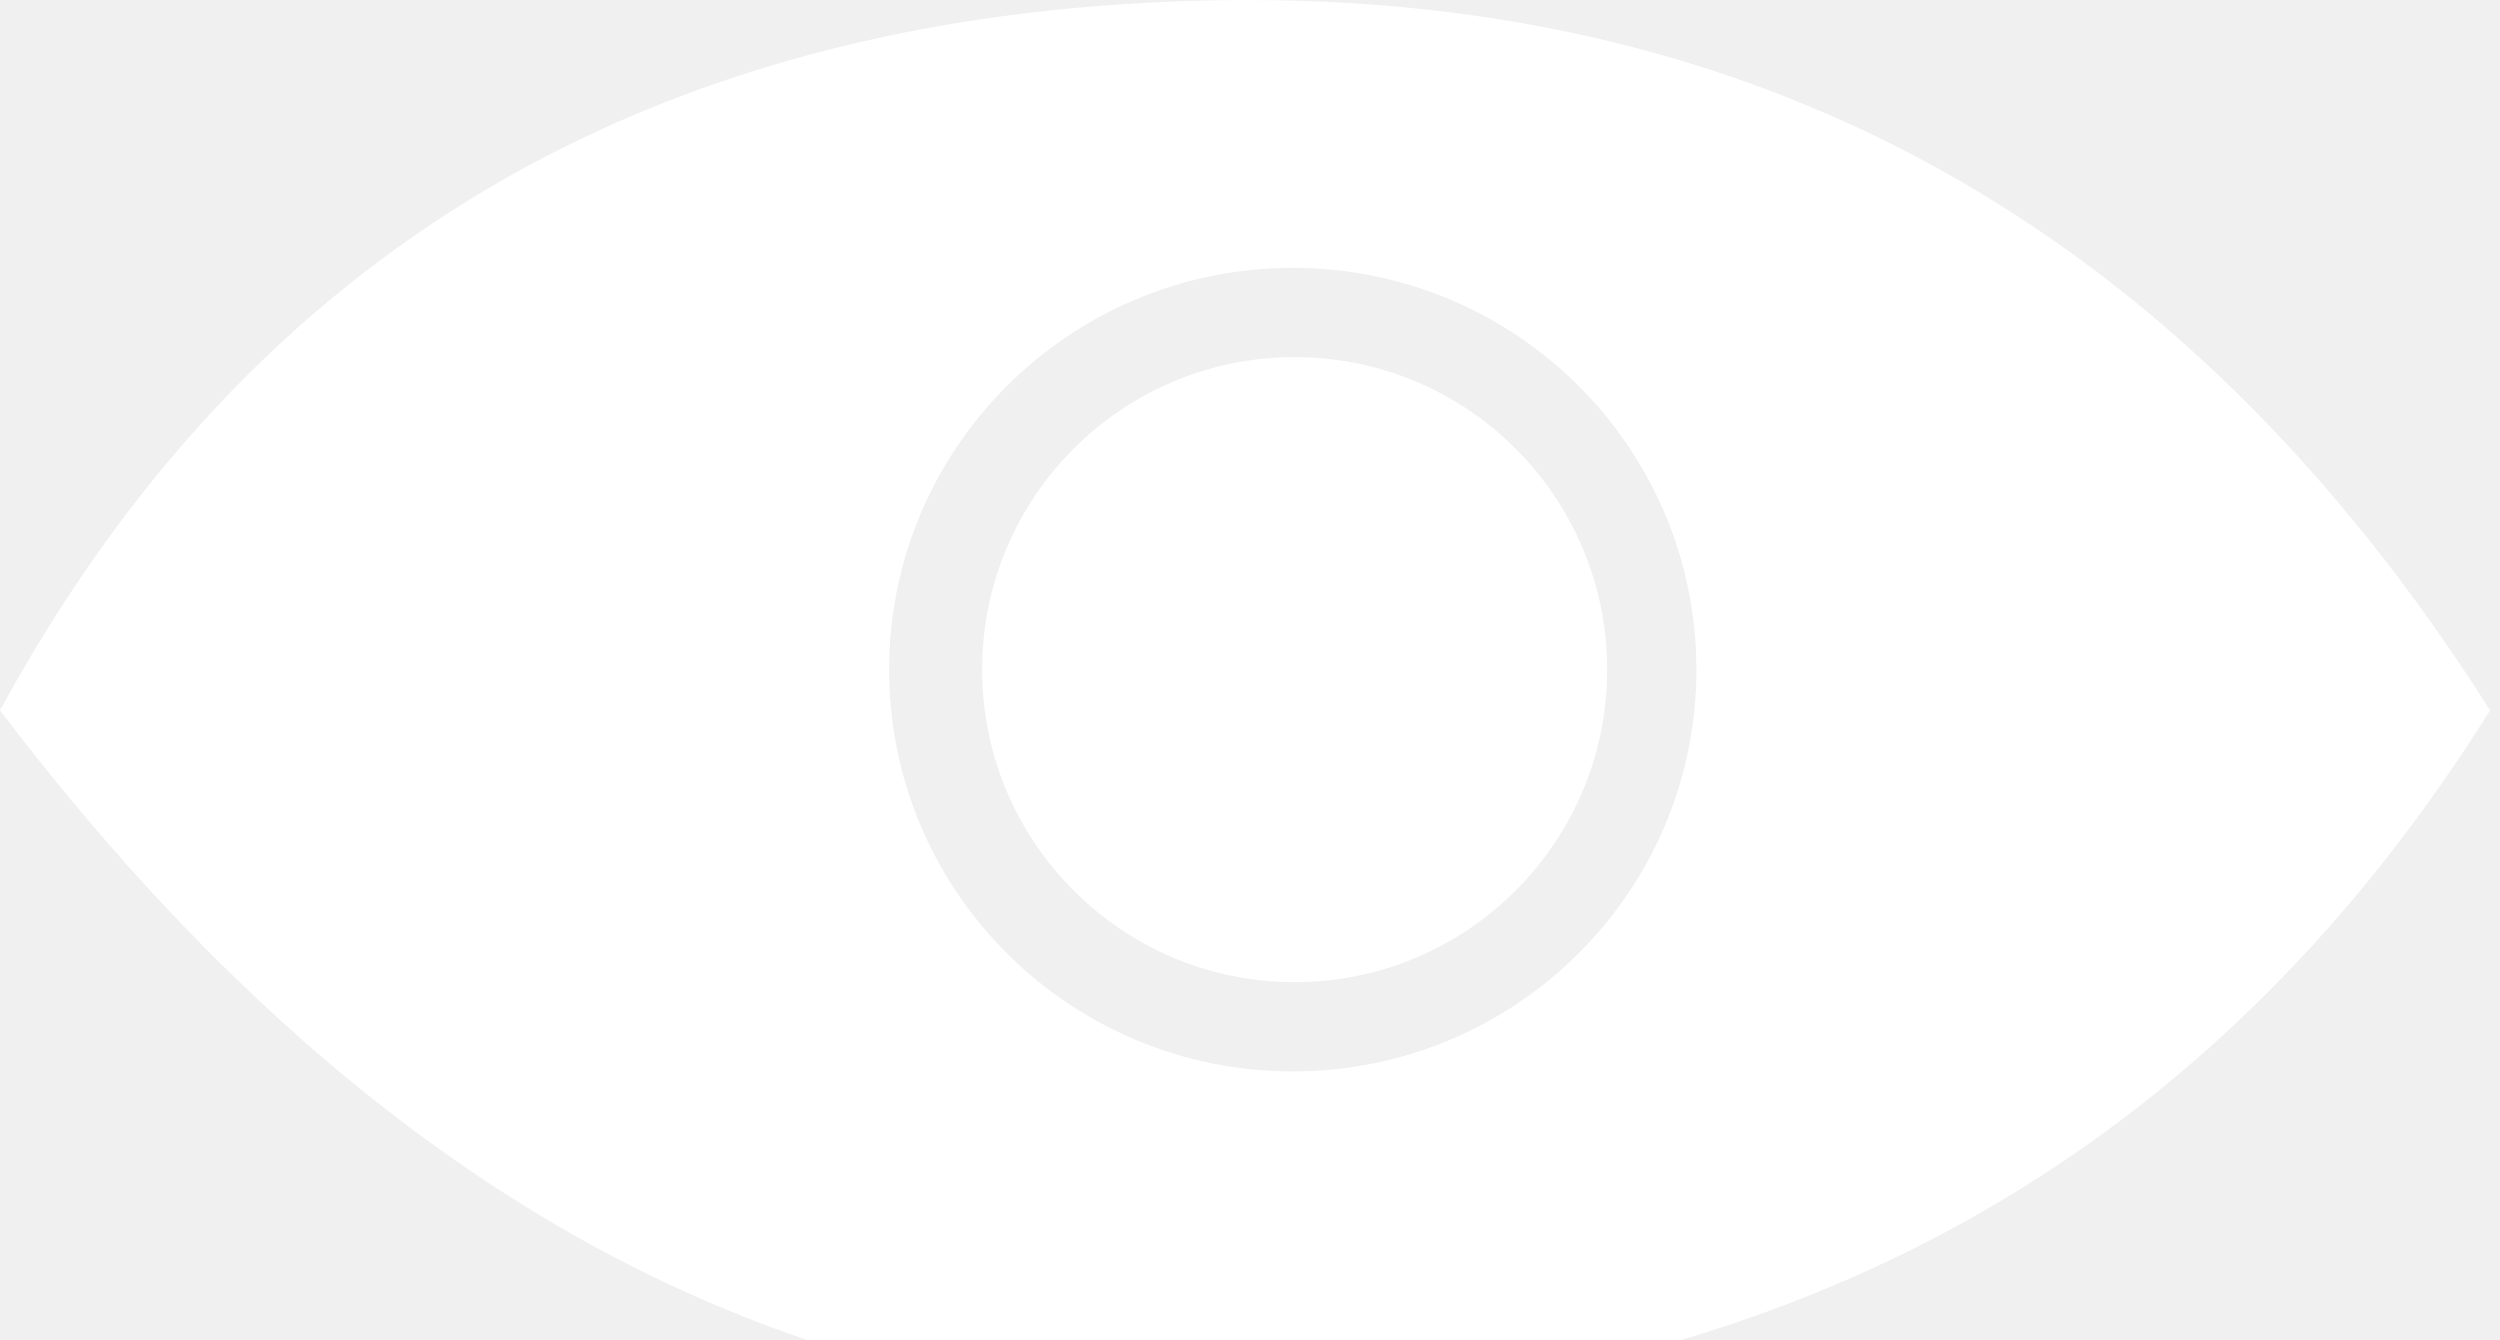
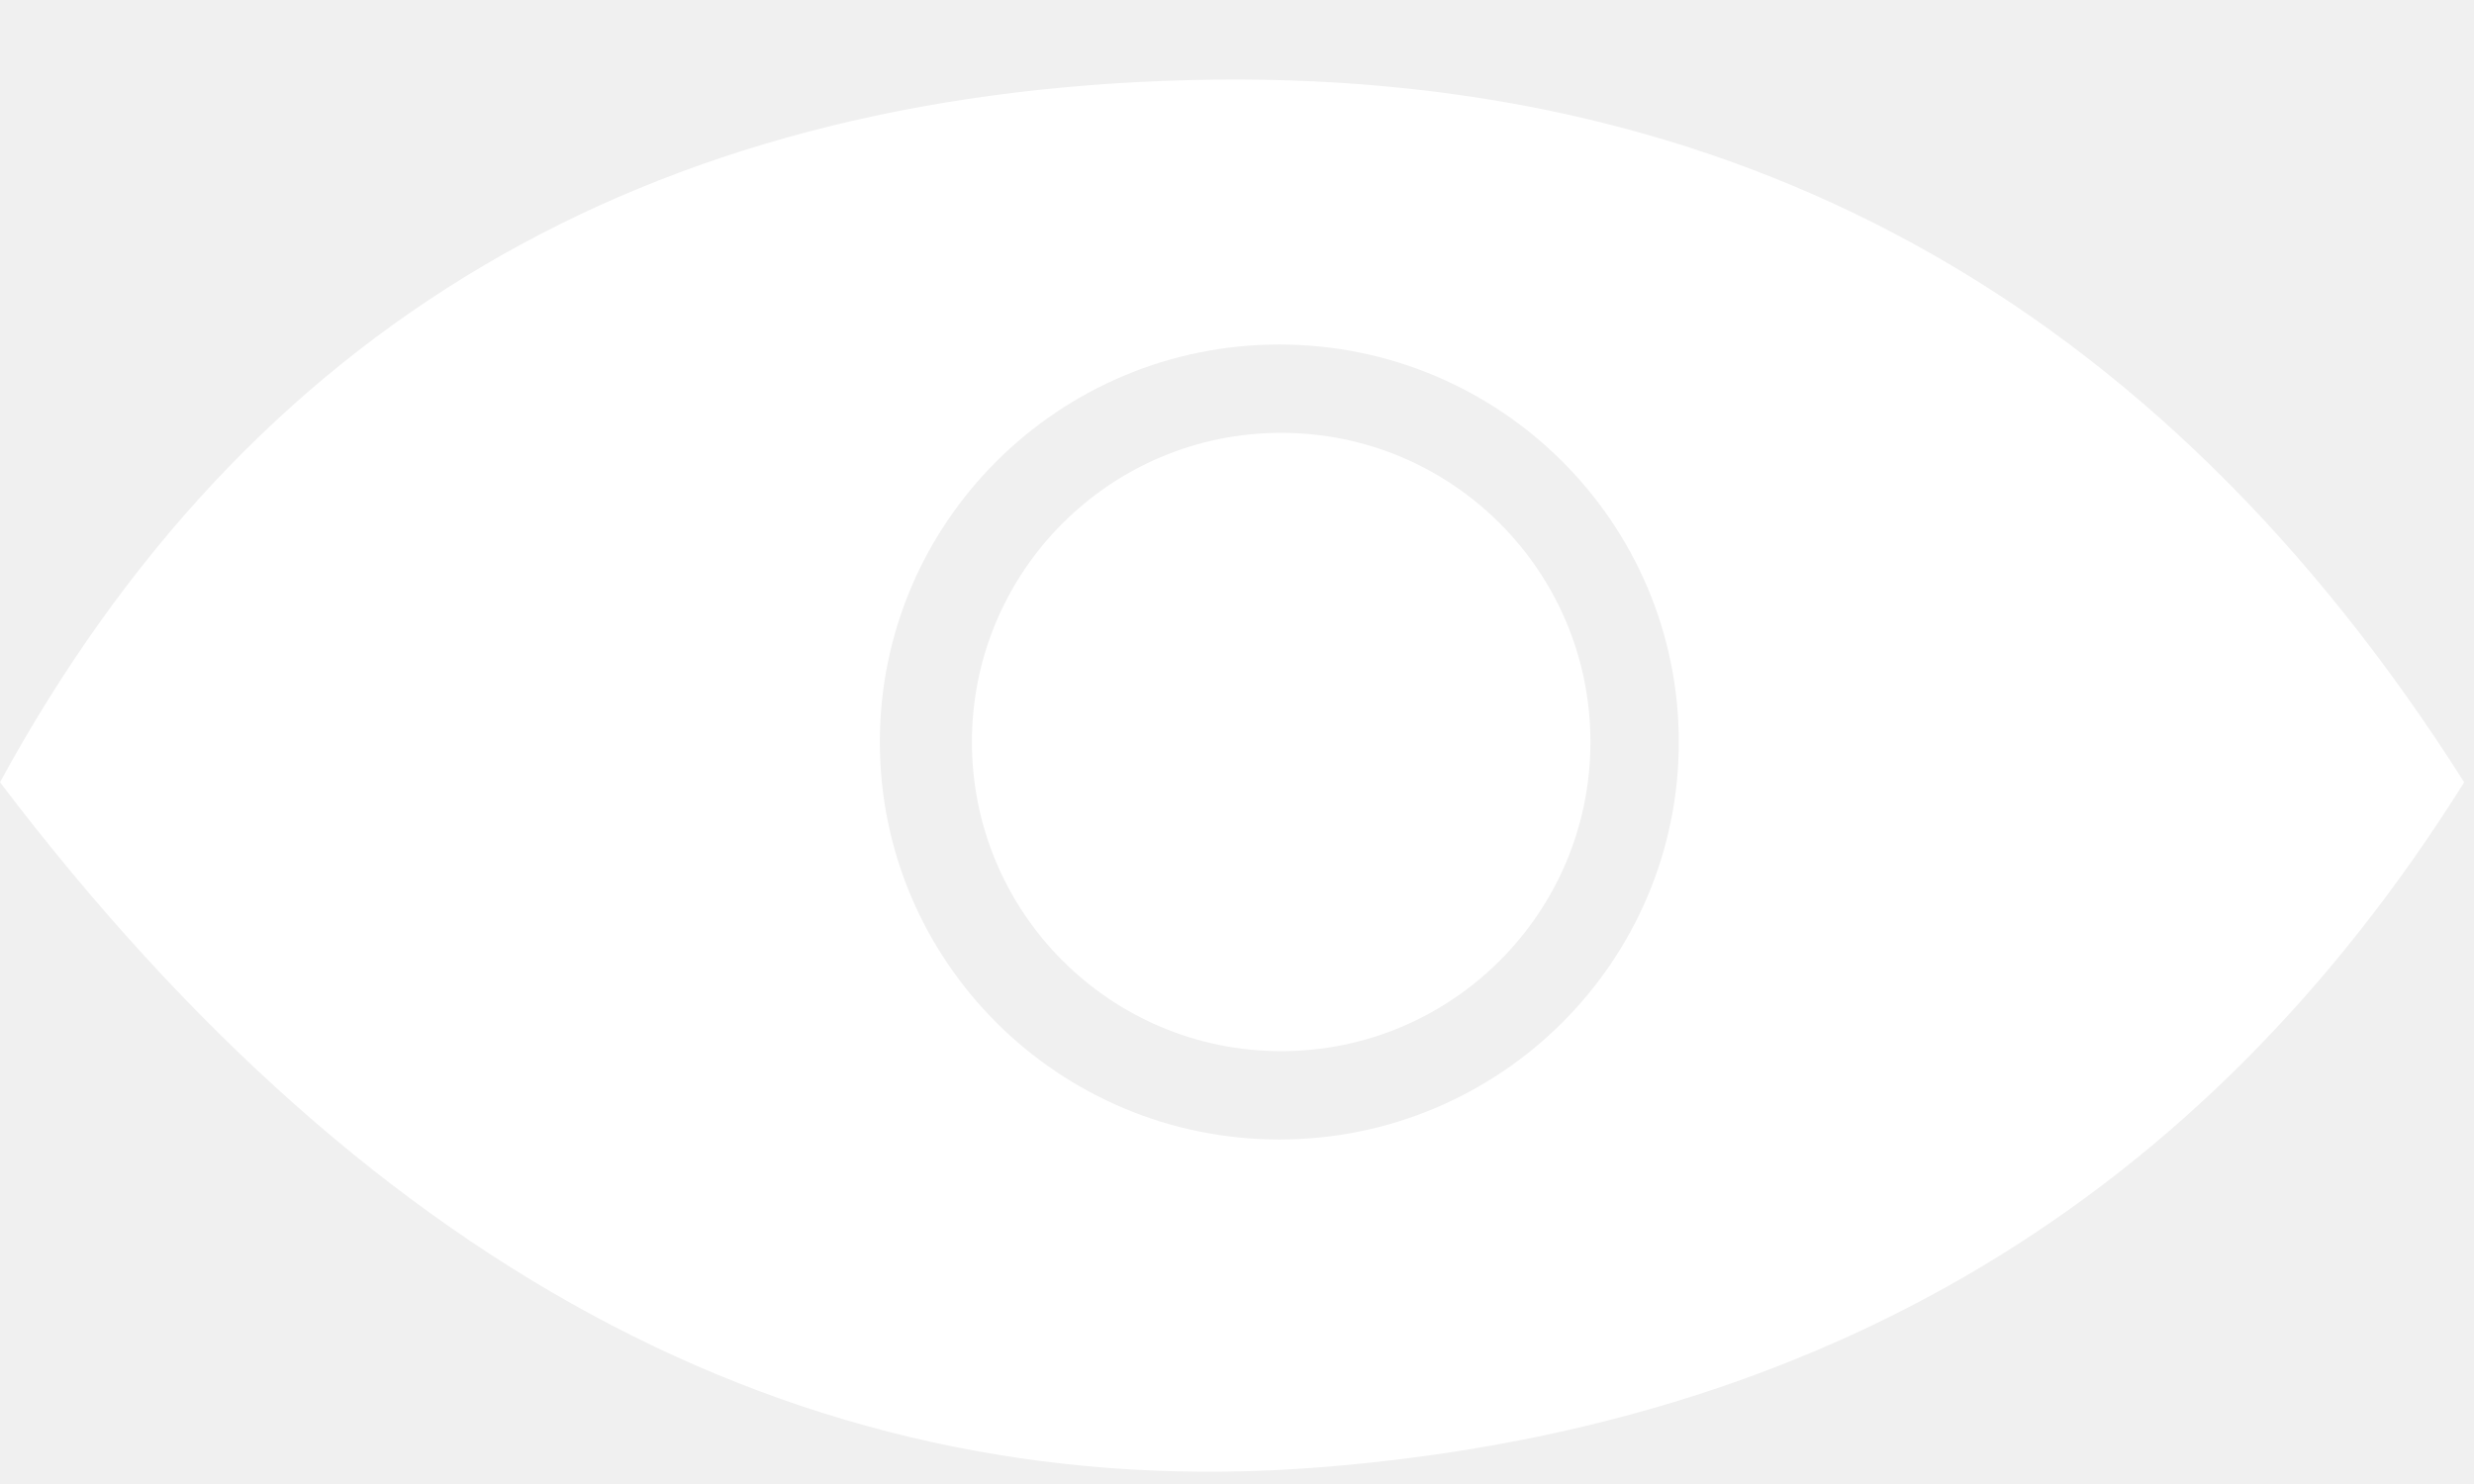
- <svg xmlns="http://www.w3.org/2000/svg" width="28px" height="15px" viewBox="0 0 28 15" version="1.1">
+ <svg xmlns="http://www.w3.org/2000/svg" width="25px" height="15px" viewBox="0 0 28 15" version="1.1">
  <defs />
  <g id="Page-1" stroke="none" stroke-width="1" fill="none" fill-rule="evenodd">
-     <g id="Logged-IN-Preview-ON" transform="translate(-962, -42)" fill="#FFFFFF">
+     <g id="previewOn" transform="translate(-962, -42)" fill="#FFFFFF">
      <g id="Group-15" transform="translate(961, 21)">
        <g id="Group" transform="translate(1, 21)">
          <path d="M0,7.956 C2.8,2.815 7.283,0.166 13.449,0.007 C19.615,-0.152 24.429,2.498 27.889,7.956 C24.93,12.681 20.608,15.266 14.924,15.712 C9.24,16.157 4.265,13.572 0,7.956 Z M14.479,12 C16.976,12 19,9.985 19,7.5 C19,5.015 16.976,3 14.479,3 C11.982,3 9.958,5.015 9.958,7.5 C9.958,9.985 11.982,12 14.479,12 Z" id="Combined-Shape" />
          <circle id="Oval-3" cx="14.5" cy="7.5" r="3.5" />
        </g>
      </g>
    </g>
  </g>
</svg>
